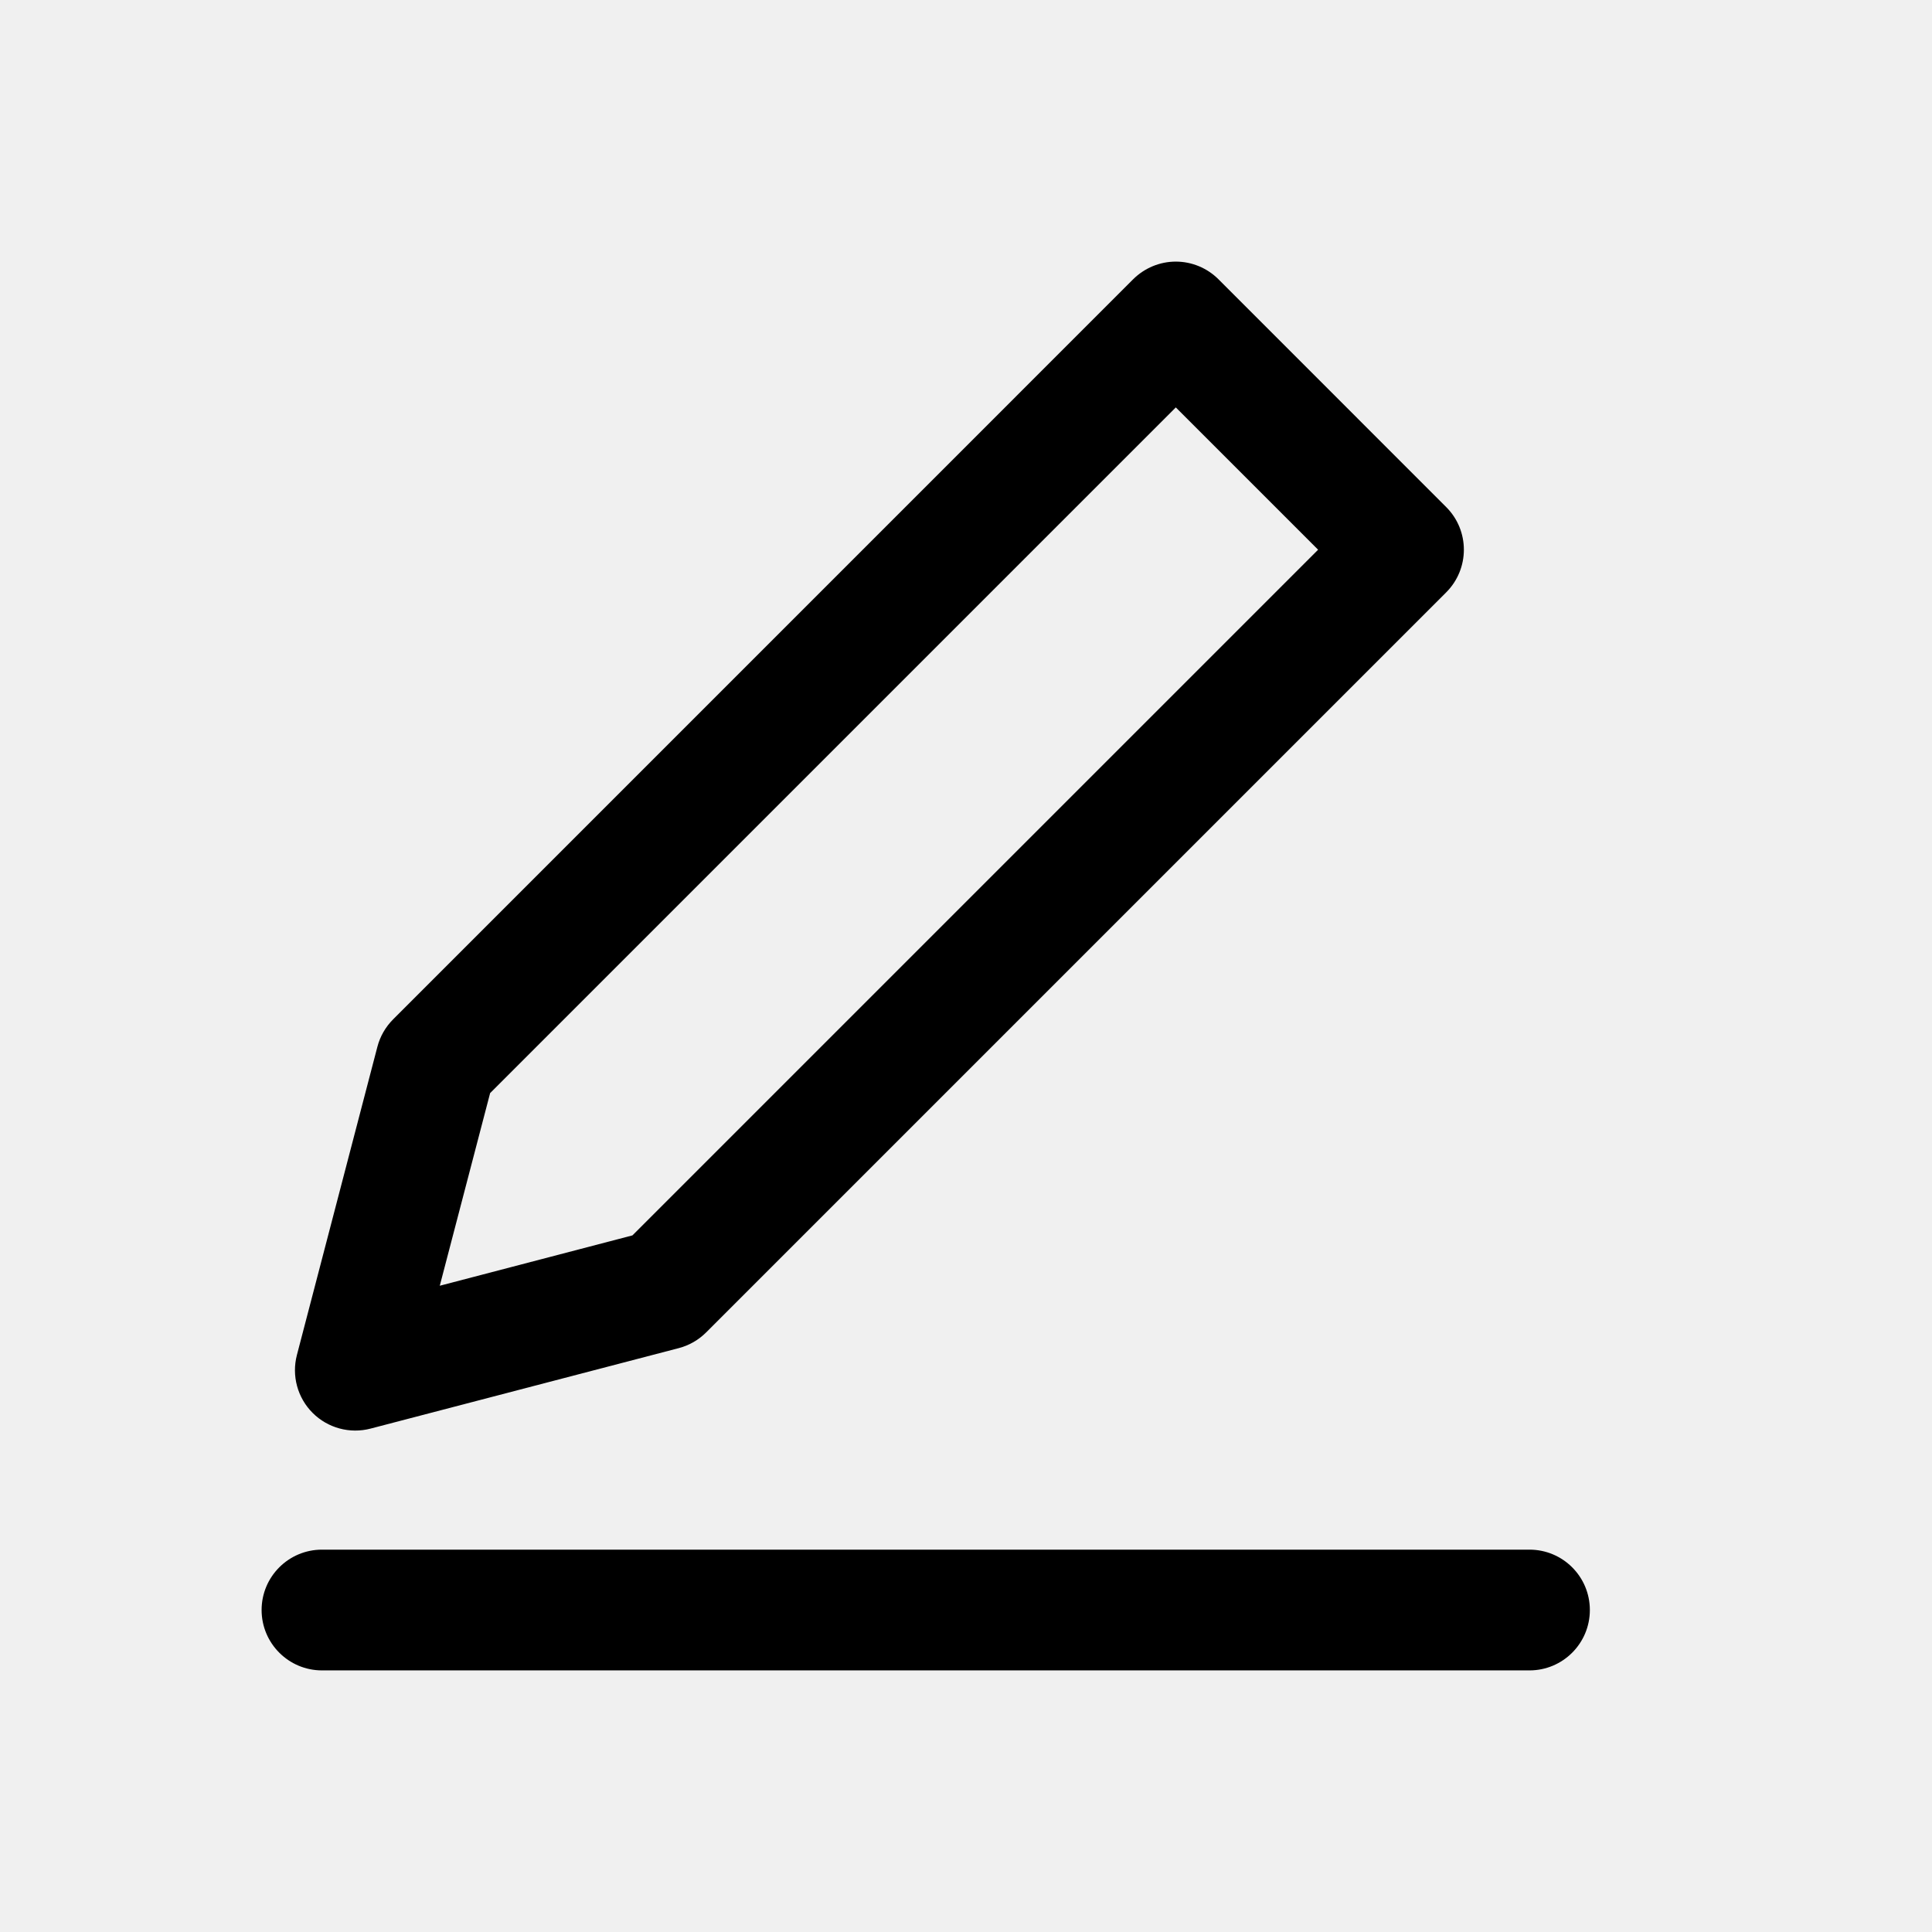
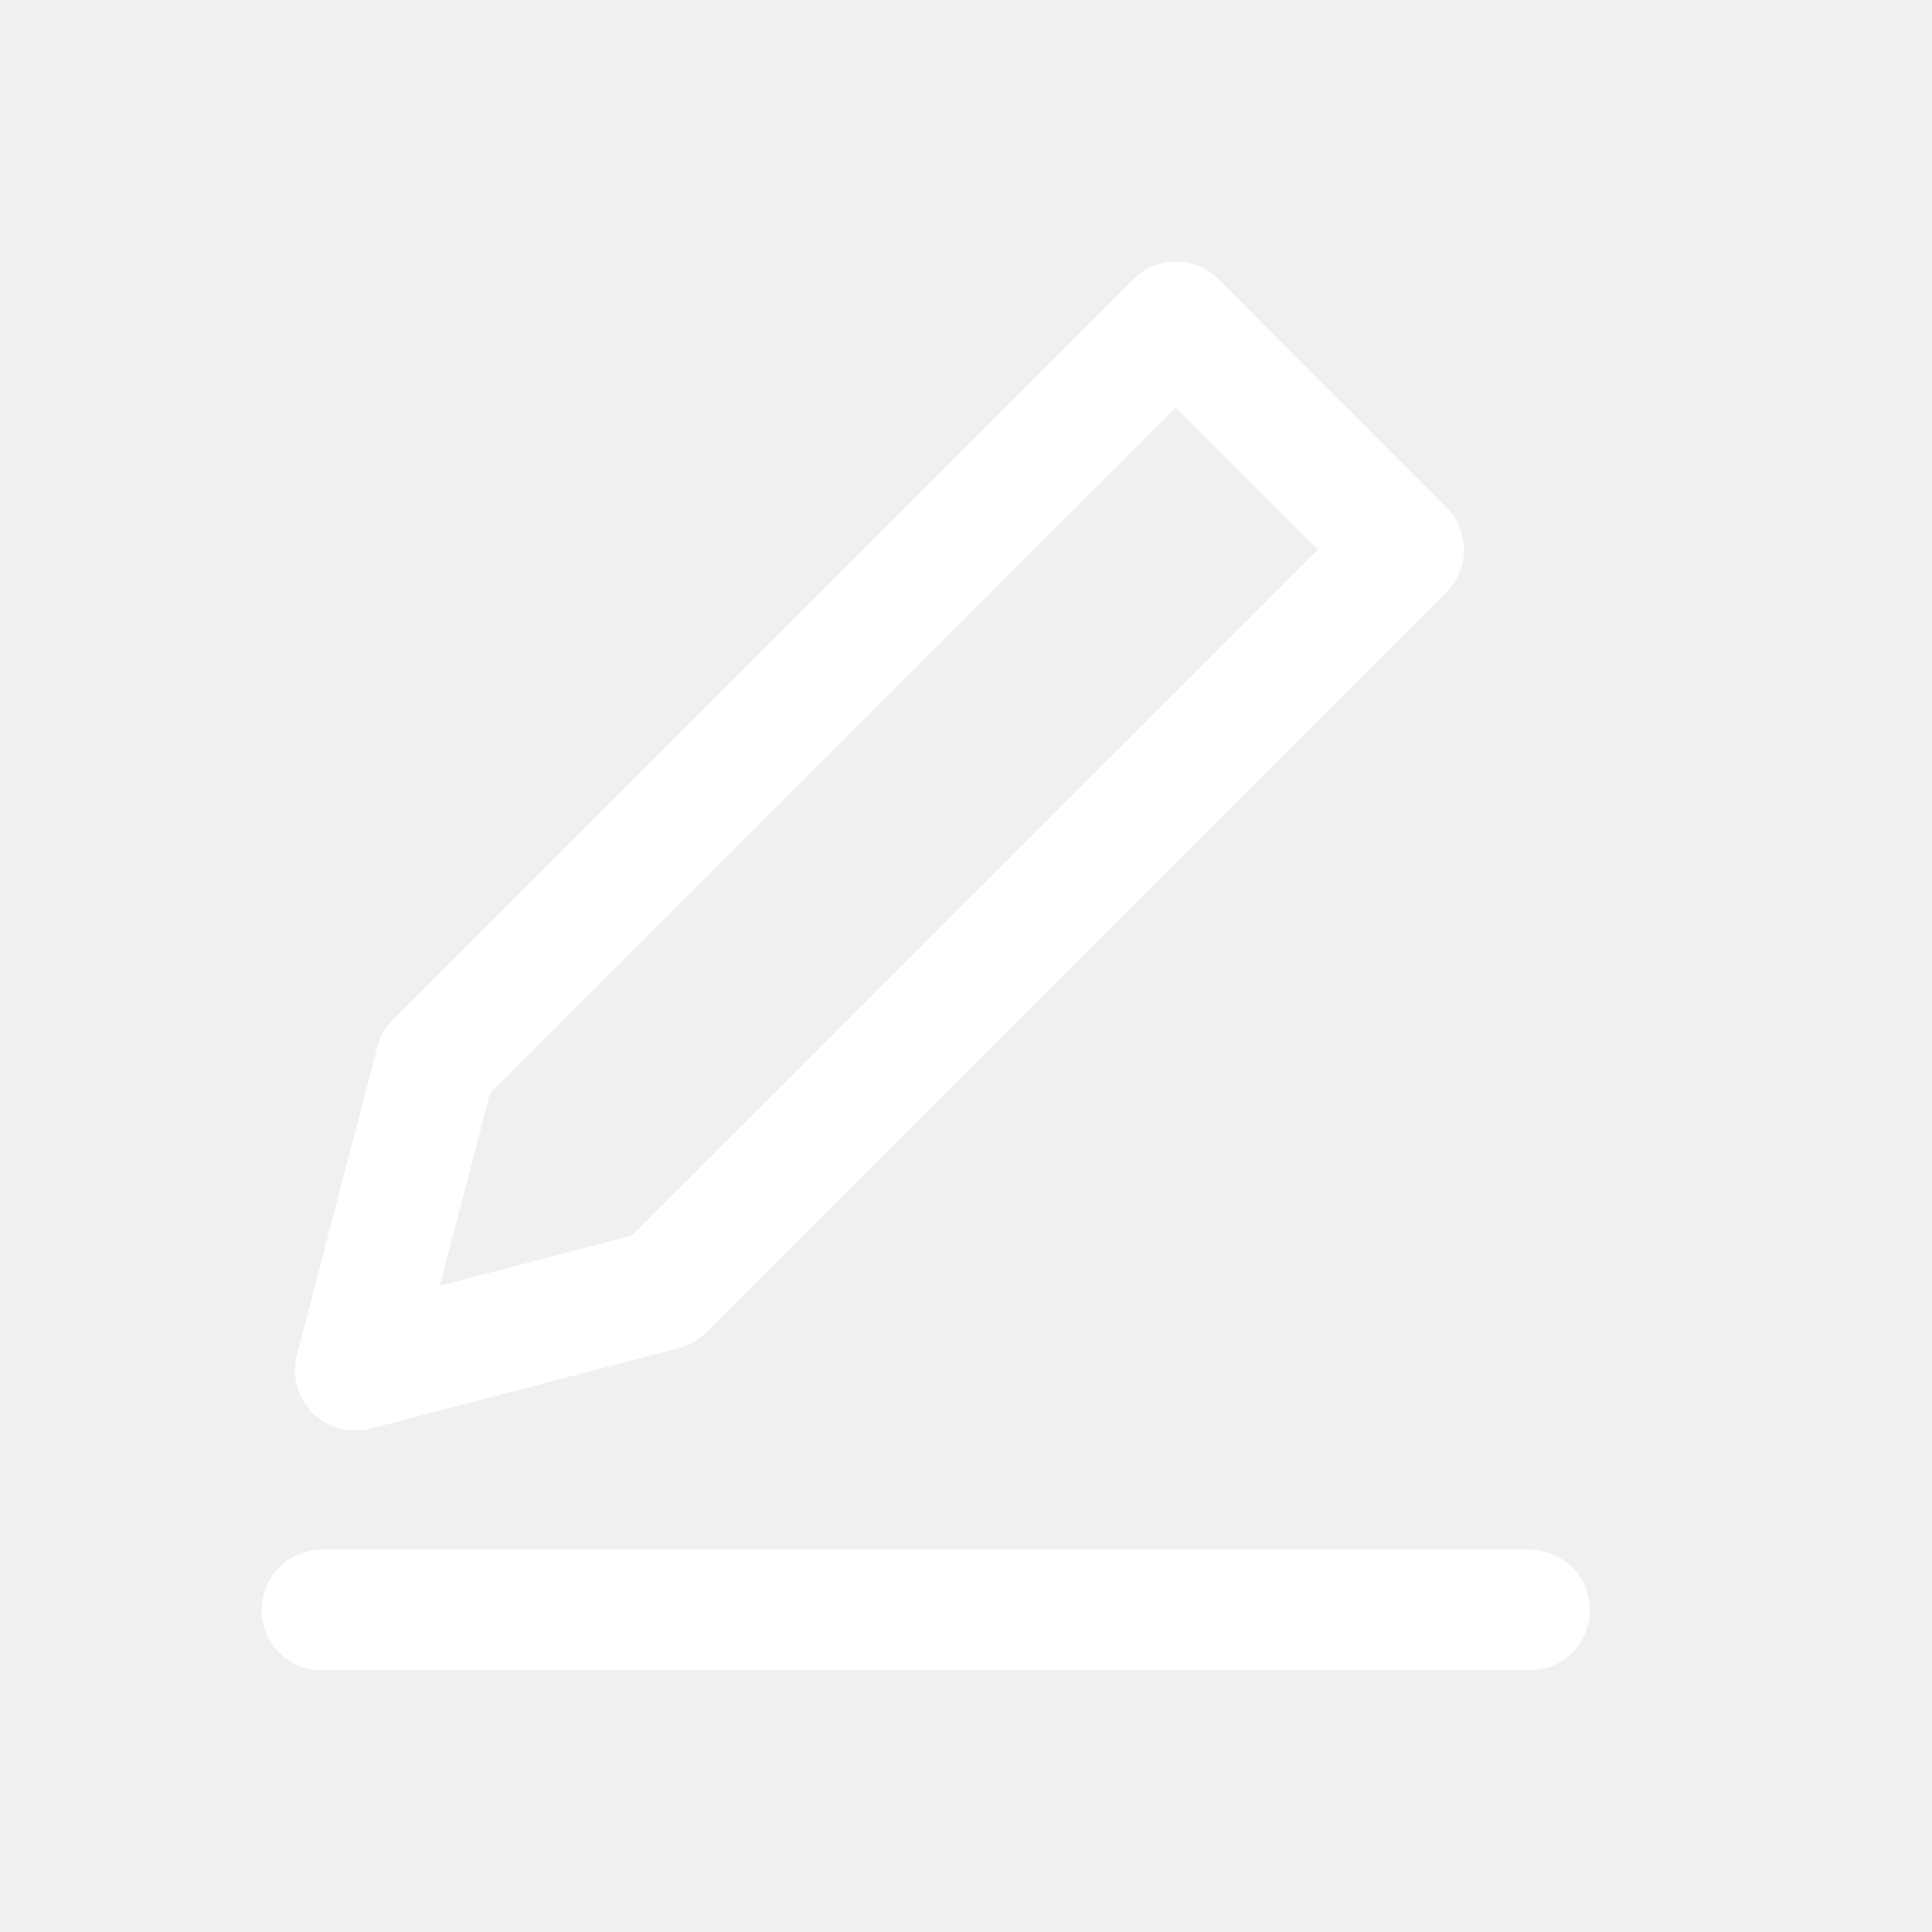
<svg xmlns="http://www.w3.org/2000/svg" width="32" height="32" viewBox="0 0 32 32" fill="none">
-   <path fill-rule="evenodd" clip-rule="evenodd" d="M20.182 4.626C19.995 4.439 19.74 4.333 19.475 4.333C19.21 4.333 18.956 4.439 18.768 4.626L6.512 16.883C6.386 17.009 6.296 17.165 6.251 17.337L4.918 22.442C4.828 22.785 4.927 23.151 5.178 23.402C5.429 23.653 5.795 23.752 6.138 23.662L11.243 22.329C11.415 22.284 11.571 22.194 11.697 22.068L23.953 9.812C24.344 9.421 24.344 8.788 23.953 8.398L20.182 4.626ZM8.118 18.105L19.475 6.748L21.832 9.105L10.475 20.462L7.284 21.296L8.118 18.105Z" fill="black" />
-   <path d="M5.333 25.667C4.781 25.667 4.333 26.114 4.333 26.667C4.333 27.219 4.781 27.667 5.333 27.667H25.333C25.885 27.667 26.333 27.219 26.333 26.667C26.333 26.114 25.885 25.667 25.333 25.667H5.333Z" fill="black" />
+   <path fill-rule="evenodd" clip-rule="evenodd" d="M20.182 4.626C19.995 4.439 19.74 4.333 19.475 4.333C19.21 4.333 18.956 4.439 18.768 4.626L6.512 16.883C6.386 17.009 6.296 17.165 6.251 17.337L4.918 22.442C4.828 22.785 4.927 23.151 5.178 23.402C5.429 23.653 5.795 23.752 6.138 23.662L11.243 22.329C11.415 22.284 11.571 22.194 11.697 22.068L23.953 9.812C24.344 9.421 24.344 8.788 23.953 8.398L20.182 4.626ZM8.118 18.105L19.475 6.748L21.832 9.105L10.475 20.462L7.284 21.296L8.118 18.105Z" fill="#fff" />
+   <path d="M5.333 25.667C4.781 25.667 4.333 26.114 4.333 26.667C4.333 27.219 4.781 27.667 5.333 27.667H25.333C25.885 27.667 26.333 27.219 26.333 26.667C26.333 26.114 25.885 25.667 25.333 25.667H5.333Z" fill="#fff" />
</svg>
